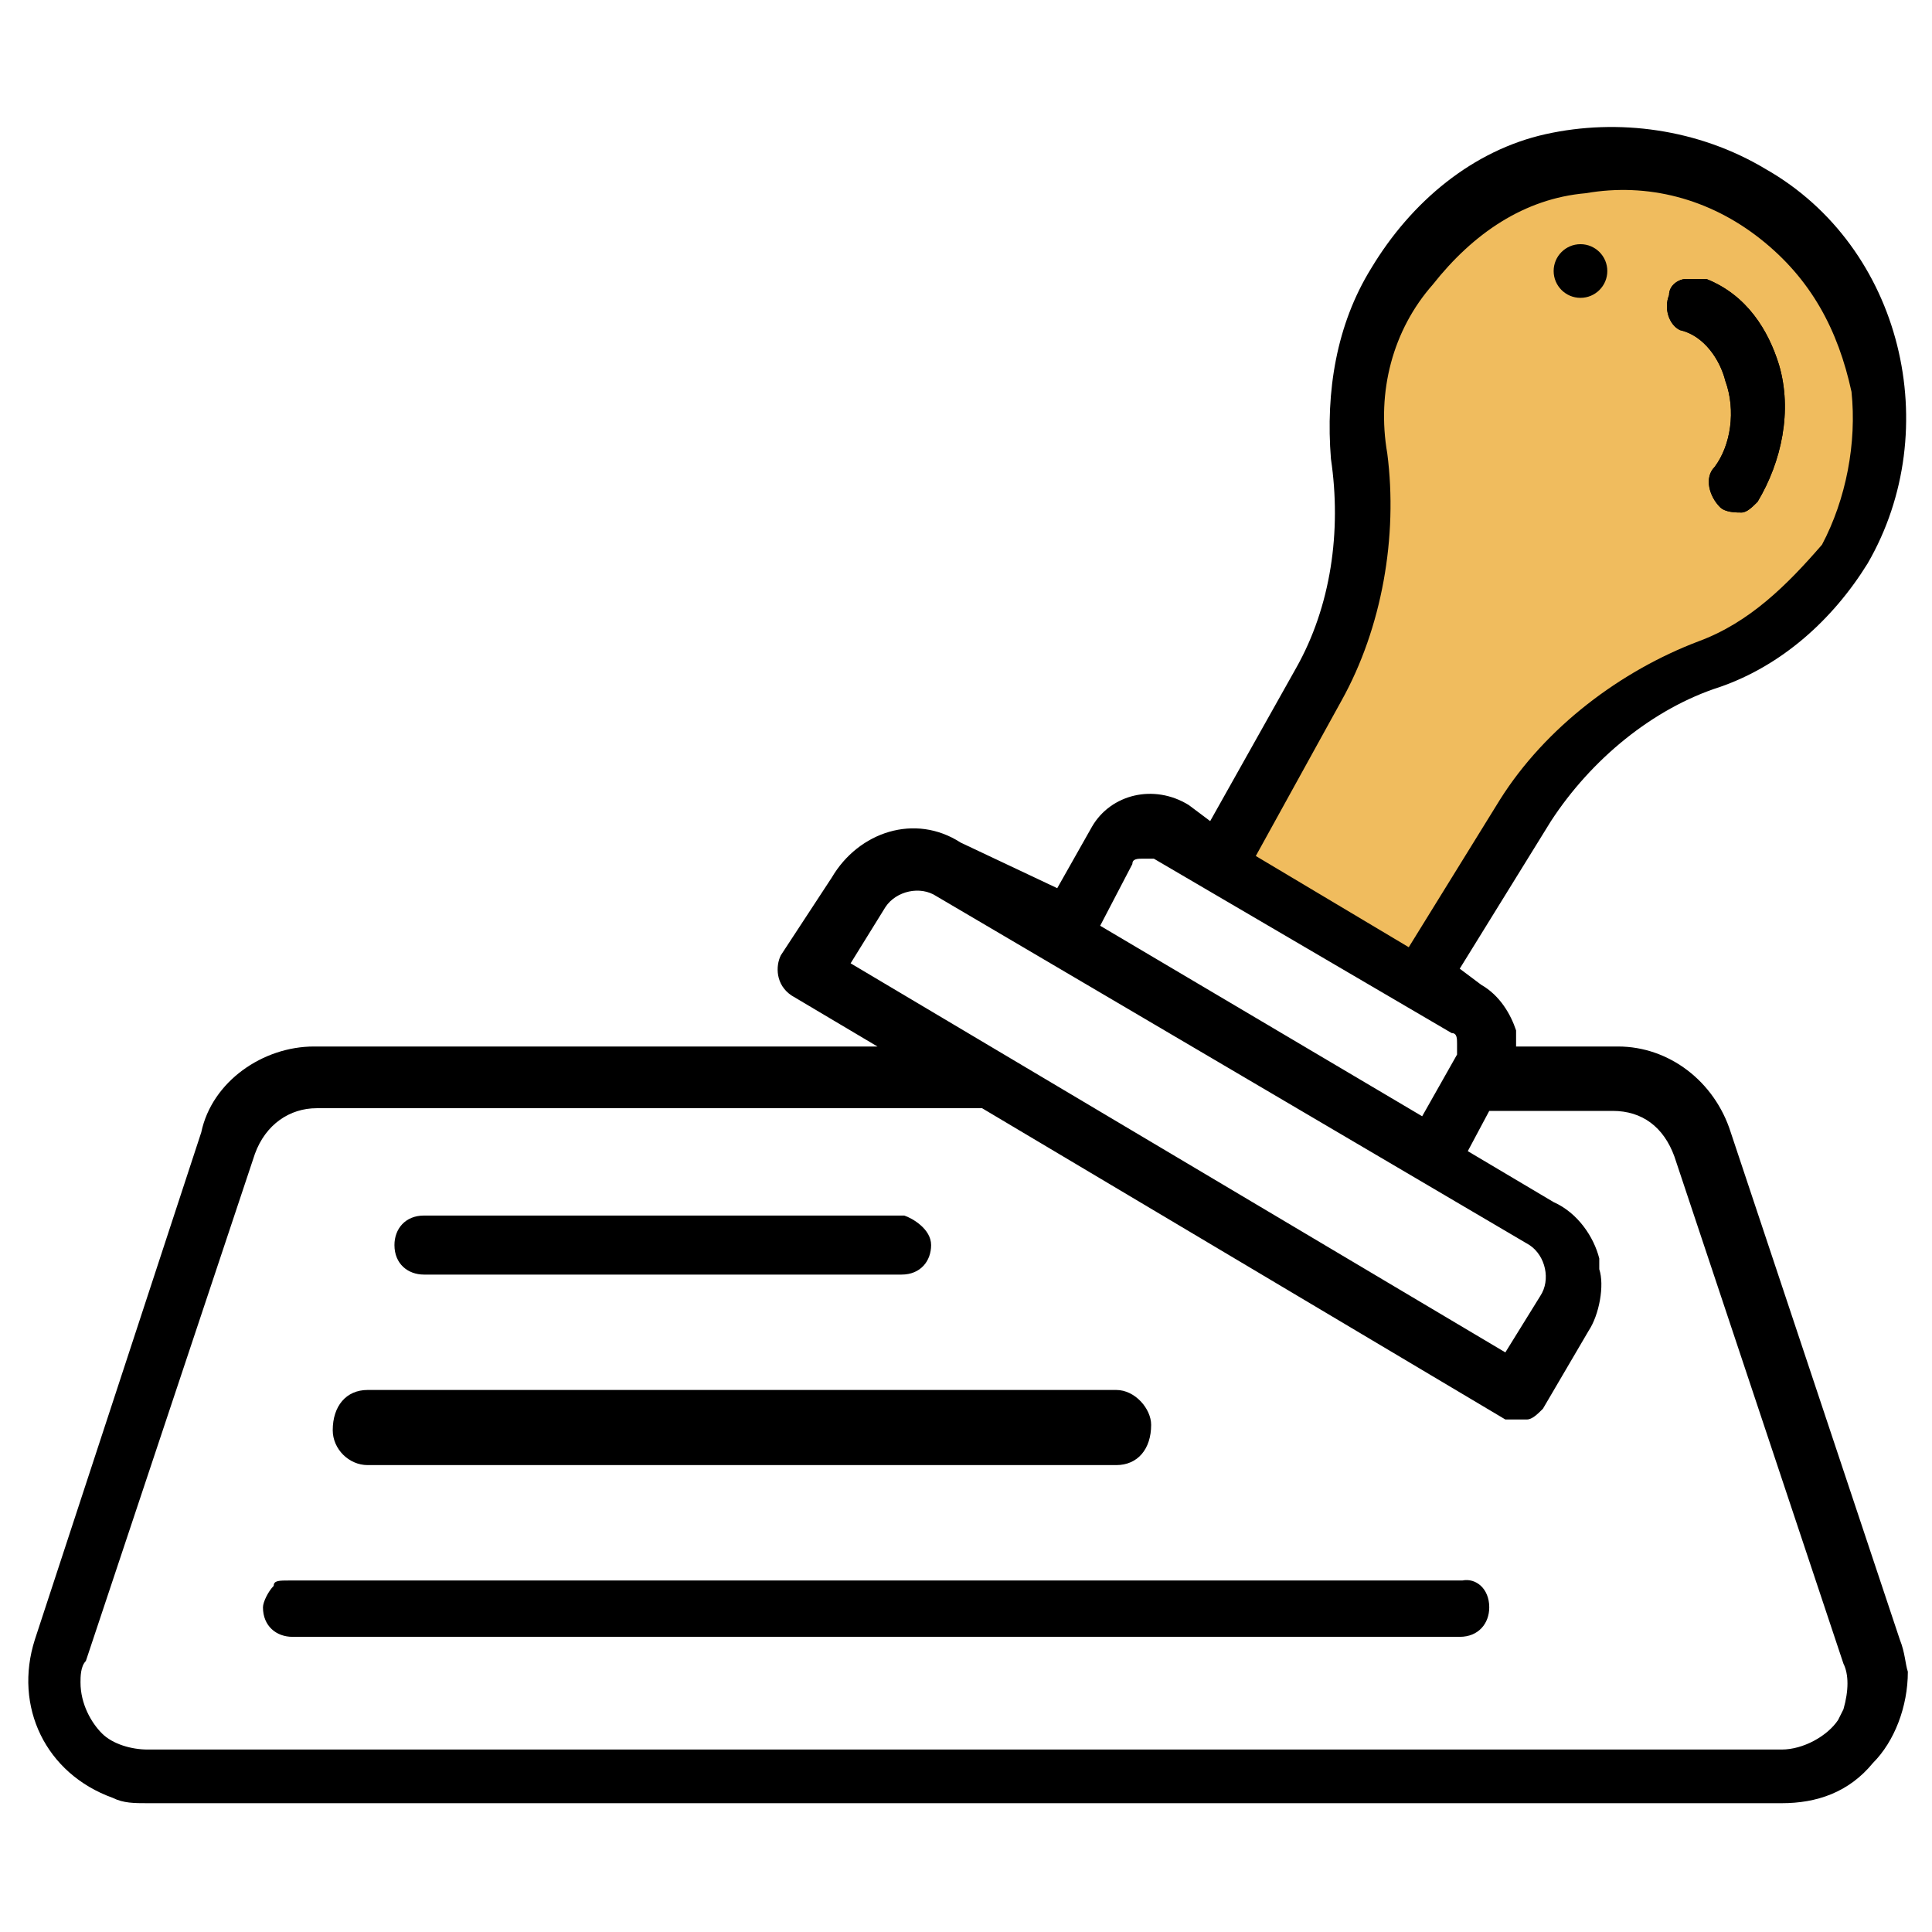
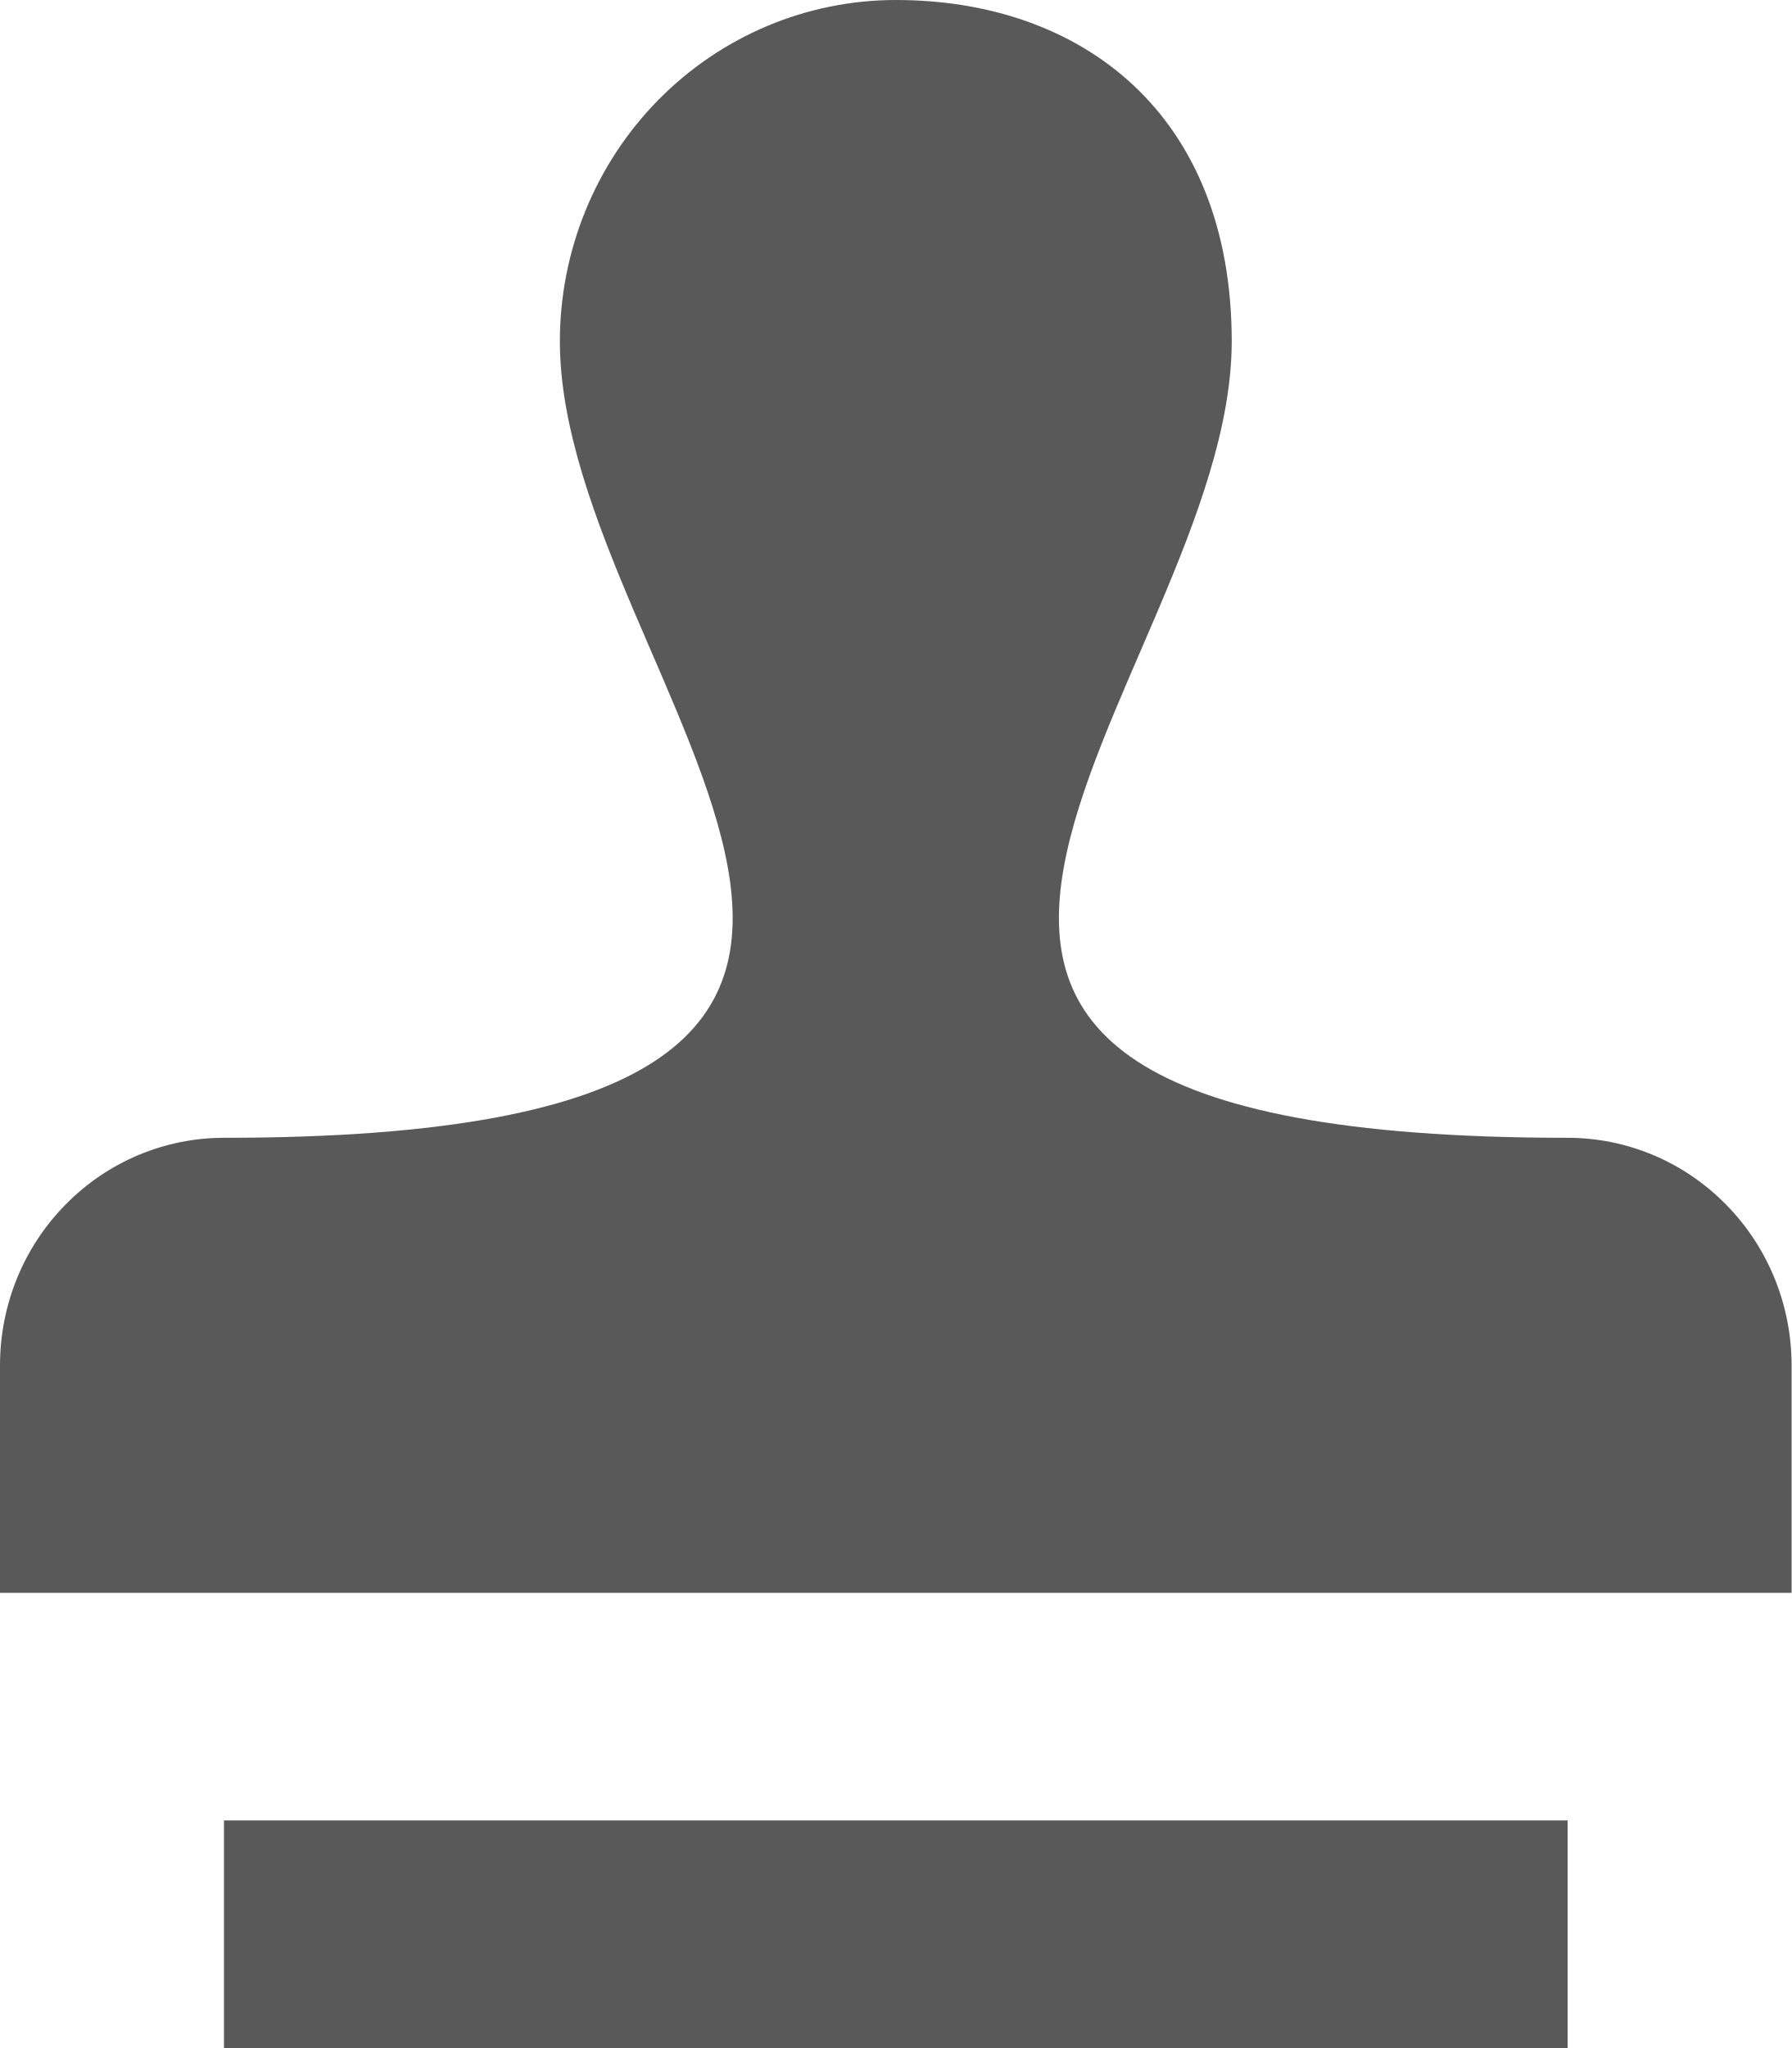
- <svg xmlns="http://www.w3.org/2000/svg" version="1.1" id="Layer_1" x="0px" y="0px" viewBox="0 0 72 72" style="enable-background:new 0 0 72 72;" width="24" height="24" xml:space="preserve">
-   <style type="text/css">
- 	.st0{fill:#F0BC5E;}
- </style>
-   <g>
-     <g>
-       <path class="st0" d="M64.7,6.9c3.4,1.5,8.2,8.4,2.7,15.1c-5.5,6.5-7.6,2.9-11.6,9.5s-2.3,5.7-2.3,5.7l-8.2-5.9    c0,0,5.3-7.1,5.3-9.5S49.6,11.6,54,8C58.6,4.4,60.7,5.3,64.7,6.9z" />
-       <path d="M70.8,61.1l-6.3-18.9c-0.6-1.9-2.3-3.2-4.2-3.2h-3.8v-0.2v-0.4c-0.2-0.6-0.6-1.3-1.3-1.7l-0.8-0.6l3.4-5.5    c1.5-2.3,3.8-4.2,6.3-5c2.3-0.8,4.2-2.5,5.5-4.6c2.9-5,1.3-11.8-3.8-14.7c-2.5-1.5-5.5-1.9-8.2-1.3s-5,2.5-6.5,5    c-1.3,2.1-1.7,4.6-1.5,7.1c0.4,2.7,0,5.5-1.3,7.8l-3.2,5.7L44.3,30c-1.3-0.8-2.9-0.4-3.6,0.8l-1.3,2.3l-3.6-1.7    c-1.7-1.1-3.8-0.4-4.8,1.3l-1.9,2.9c-0.2,0.4-0.2,1.1,0.4,1.5l3.2,1.9h-21l0,0c-1.9,0-3.8,1.3-4.2,3.2L1.3,61.1    c-0.8,2.5,0.4,5,2.9,5.9c0.4,0.2,0.8,0.2,1.3,0.2h60.9c1.3,0,2.5-0.4,3.4-1.5c0.8-0.8,1.3-2.1,1.3-3.4C71,62,71,61.6,70.8,61.1z     M50,26.1c1.5-2.7,2.1-6.1,1.7-9.2c-0.4-2.3,0.2-4.6,1.7-6.3c1.5-1.9,3.4-3.2,5.7-3.4c2.3-0.4,4.6,0.2,6.5,1.7    c1.9,1.5,2.9,3.4,3.4,5.7c0.2,1.9-0.2,4-1.1,5.7c-1.3,1.5-2.7,2.9-4.6,3.6c-2.9,1.1-5.7,3.2-7.4,5.9l-3.4,5.5l-5.7-3.4L50,26.1z     M42.2,32.2c0-0.2,0.2-0.2,0.4-0.2s0.2,0,0.4,0l11.1,6.5c0.2,0,0.2,0.2,0.2,0.4s0,0.2,0,0.4l-1.3,2.3l-12-7.1L42.2,32.2z     M31.7,35.9l1.3-2.1c0.4-0.6,1.3-0.8,1.9-0.4l22.1,13c0.6,0.4,0.8,1.3,0.4,1.9l-1.3,2.1L31.7,35.9z M68.7,63.7l-0.2,0.4    c-0.4,0.6-1.3,1.1-2.1,1.1H5.5c-0.6,0-1.3-0.2-1.7-0.6c-0.4-0.4-0.8-1.1-0.8-1.9c0-0.2,0-0.6,0.2-0.8l6.3-18.9    c0.4-1.1,1.3-1.7,2.3-1.7h24.8l0,0l19.5,11.6l0,0h0.2h0.2h0.2c0,0,0,0,0.2,0s0.4-0.2,0.6-0.4l1.7-2.9c0.4-0.6,0.6-1.7,0.4-2.3    c0,0,0-0.2,0-0.4c-0.2-0.8-0.8-1.7-1.7-2.1l-3.2-1.9l0.8-1.5h4.6c1.1,0,1.9,0.6,2.3,1.7l6.3,18.9C68.9,62.4,68.9,63,68.7,63.7    L68.7,63.7z" />
-       <path d="M65.5,18.7c-0.2,0.2-0.4,0.4-0.6,0.4c-0.2,0-0.6,0-0.8-0.2c-0.4-0.4-0.6-1.1-0.2-1.5c0.6-0.8,0.8-2.1,0.4-3.2    c-0.2-0.8-0.8-1.7-1.7-1.9c-0.4-0.2-0.6-0.8-0.4-1.3c0-0.4,0.4-0.6,0.6-0.6c0.2,0,0.6,0,0.8,0c1.5,0.6,2.3,1.9,2.7,3.2    C66.8,15.3,66.4,17.2,65.5,18.7z M65.5,18.7c-0.2,0.2-0.4,0.4-0.6,0.4c-0.2,0-0.6,0-0.8-0.2c-0.4-0.4-0.6-1.1-0.2-1.5    c0.6-0.8,0.8-2.1,0.4-3.2c-0.2-0.8-0.8-1.7-1.7-1.9c-0.4-0.2-0.6-0.8-0.4-1.3c0-0.4,0.4-0.6,0.6-0.6c0.2,0,0.6,0,0.8,0    c1.5,0.6,2.3,1.9,2.7,3.2C66.8,15.3,66.4,17.2,65.5,18.7z" />
-       <path d="M65.5,18.7c-0.2,0.2-0.4,0.4-0.6,0.4c-0.2,0-0.6,0-0.8-0.2c-0.4-0.4-0.6-1.1-0.2-1.5c0.6-0.8,0.8-2.1,0.4-3.2    c-0.2-0.8-0.8-1.7-1.7-1.9c-0.4-0.2-0.6-0.8-0.4-1.3c0-0.4,0.4-0.6,0.6-0.6c0.2,0,0.6,0,0.8,0c1.5,0.6,2.3,1.9,2.7,3.2    C66.8,15.3,66.4,17.2,65.5,18.7z" />
-       <path d="M34.7,46.4c0,0.6-0.4,1.1-1.1,1.1H15.8c-0.6,0-1.1-0.4-1.1-1.1c0-0.6,0.4-1.1,1.1-1.1h17.9C34,45.4,34.7,45.8,34.7,46.4z" />
-       <path d="M13.7,54.6h27.9c0.8,0,1.3-0.6,1.3-1.5c0-0.6-0.6-1.3-1.3-1.3H13.7c-0.8,0-1.3,0.6-1.3,1.5C12.4,54,13,54.6,13.7,54.6z" />
-       <path d="M42.6,53.2c0,0.6-0.4,1.1-1.1,1.1H13.7c-0.6,0-1.1-0.4-1.1-1.1c0-0.2,0-0.6,0.2-0.8c0.2-0.2,0.4-0.4,0.6-0.4h27.9    C42.2,52.1,42.6,52.5,42.6,53.2z" />
-       <path d="M55.5,59.9c0,0.6-0.4,1.1-1.1,1.1l0,0H10.9l0,0c-0.6,0-1.1-0.4-1.1-1.1c0-0.2,0.2-0.6,0.4-0.8c0-0.2,0.2-0.2,0.6-0.2h43.7    C55,58.8,55.5,59.2,55.5,59.9z" />
-     </g>
-     <circle cx="58.9" cy="10.1" r="1" />
-   </g>
+ <svg xmlns="http://www.w3.org/2000/svg" width="14" height="16" viewBox="0 0 14 16" fill="none">
+   <path d="M7 0C6.304 0 5.636 0.281 5.144 0.781C4.652 1.281 4.375 1.959 4.375 2.667C4.375 5.333 8.75 8.889 1.75 8.889C1.286 8.889 0.841 9.076 0.513 9.41C0.184 9.743 0 10.195 0 10.667V12.444H14V10.667C14 10.195 13.816 9.743 13.487 9.41C13.159 9.076 12.714 8.889 12.25 8.889C5.25 8.889 9.625 5.333 9.625 2.667C9.625 0.889 8.453 0 7 0ZM1.75 14.222V16H12.25V14.222H1.75Z" fill="#595959" />
</svg>
